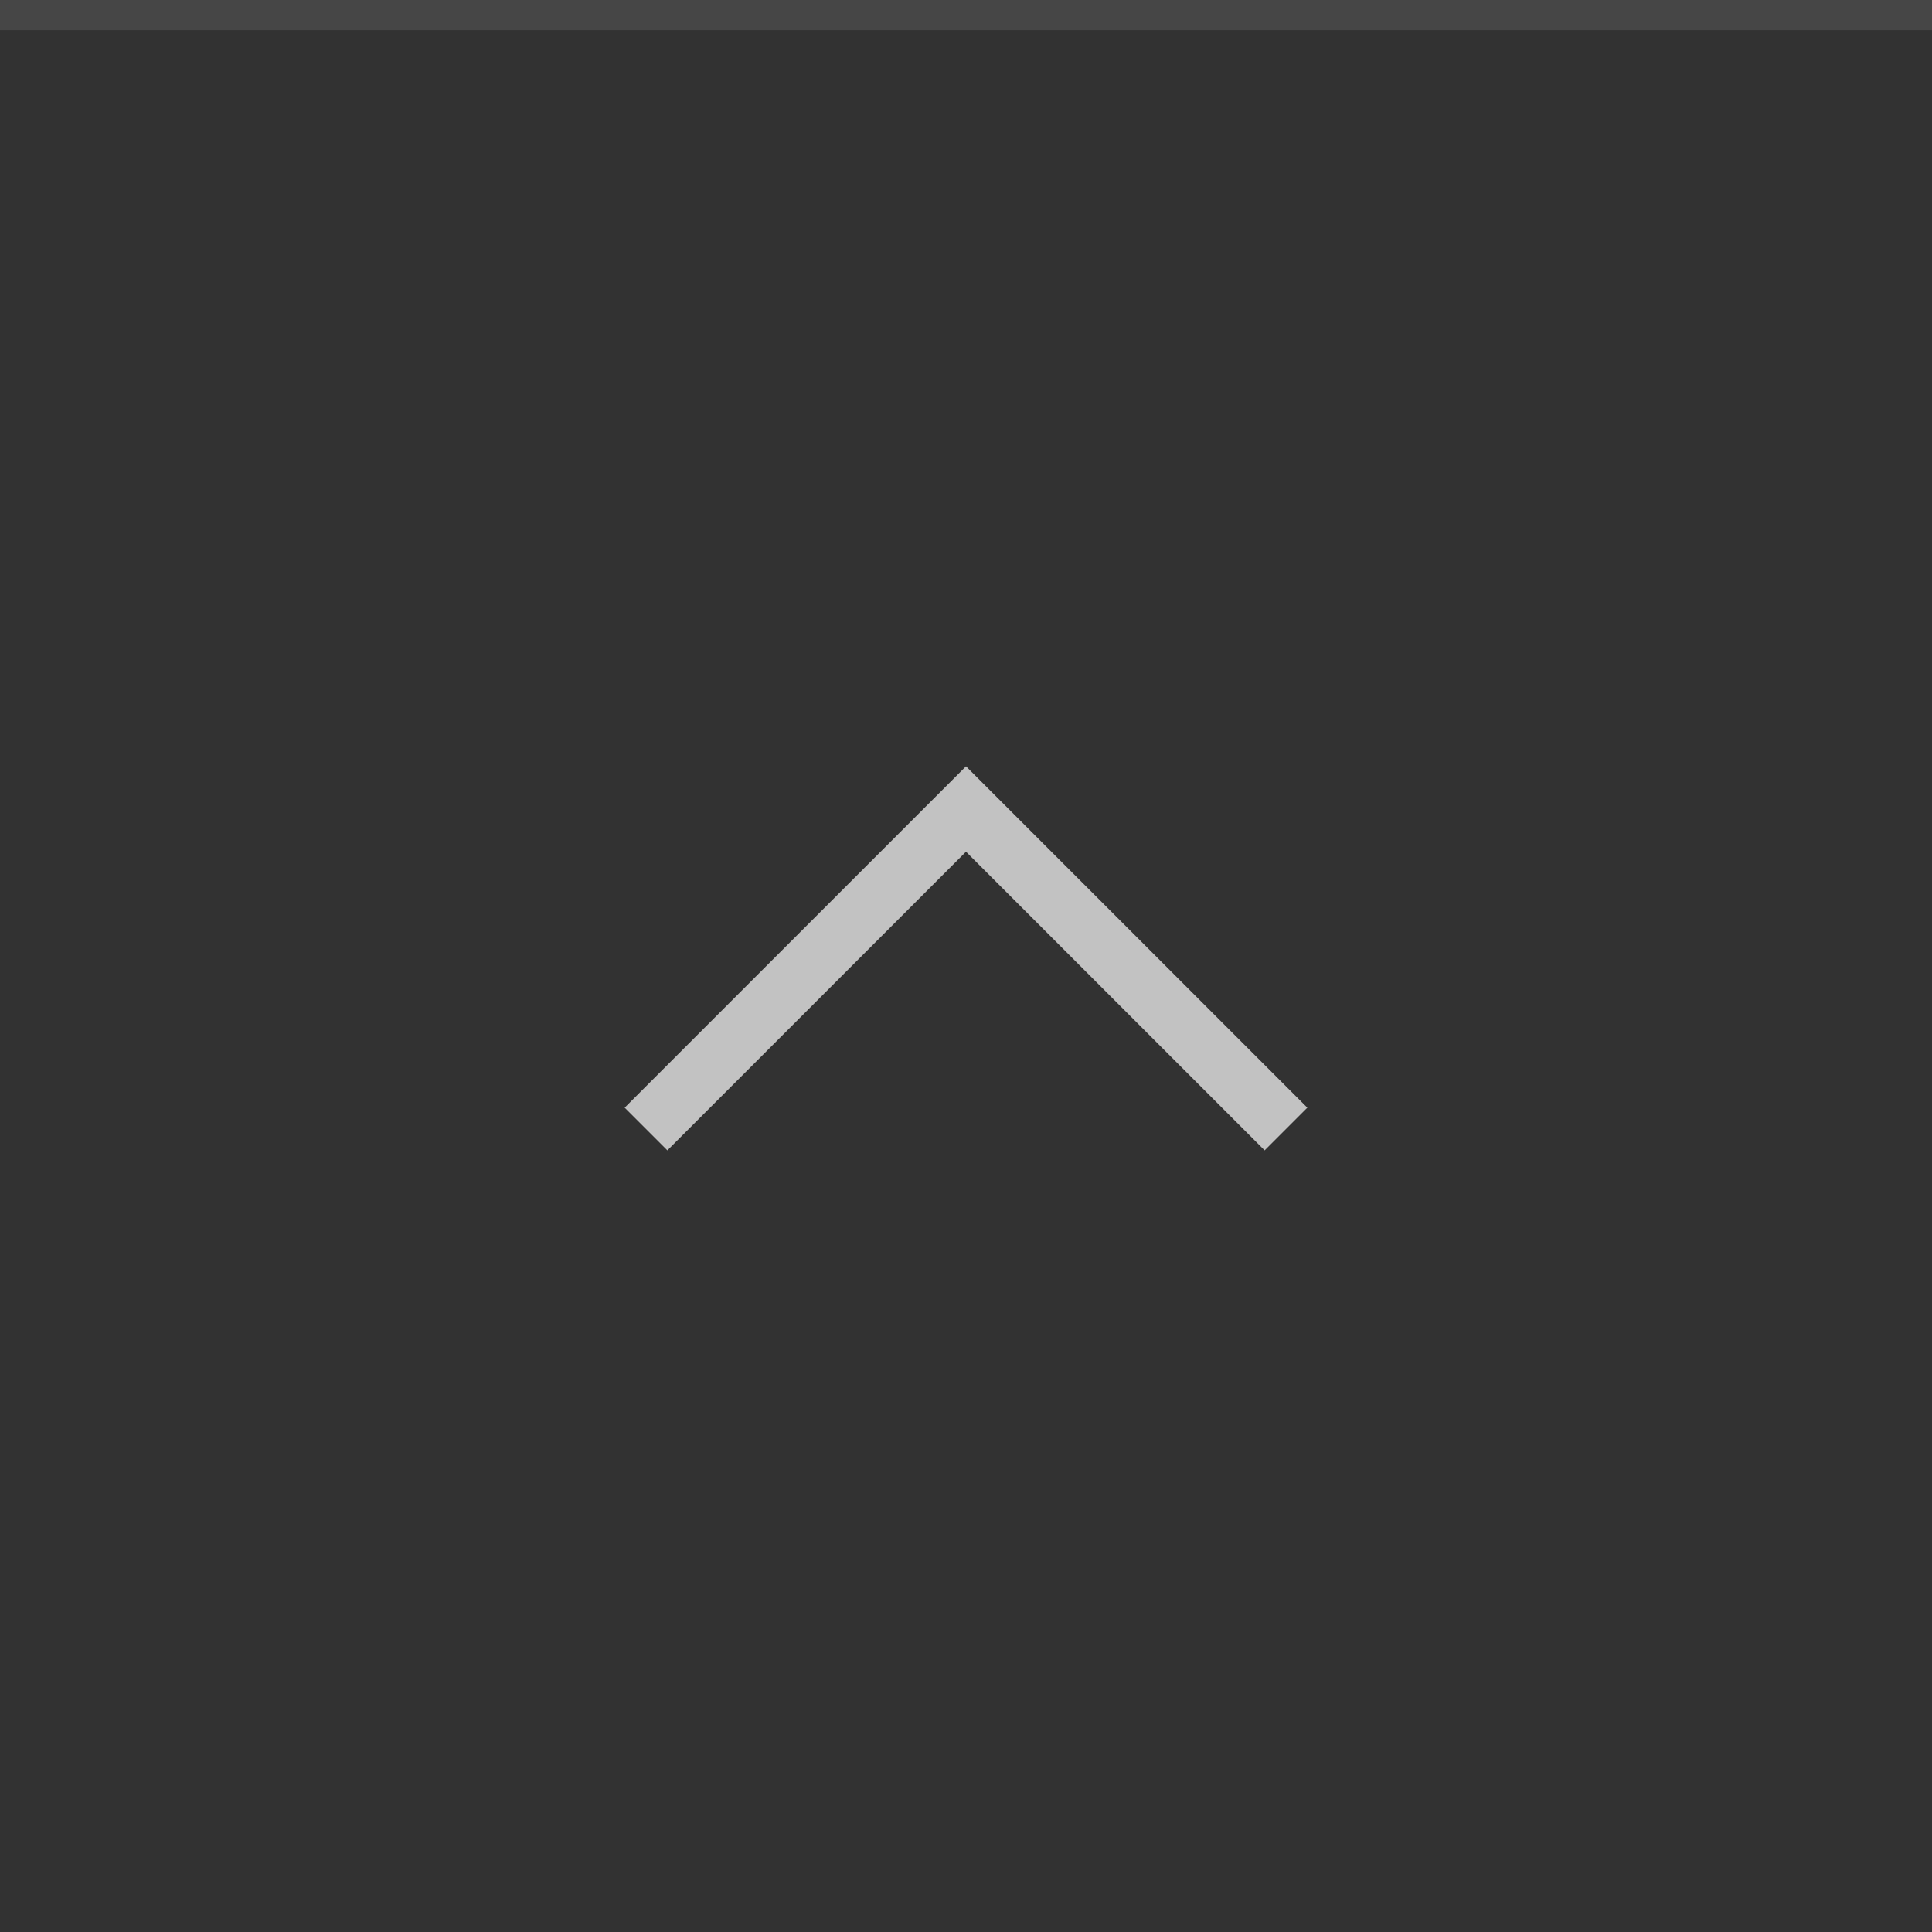
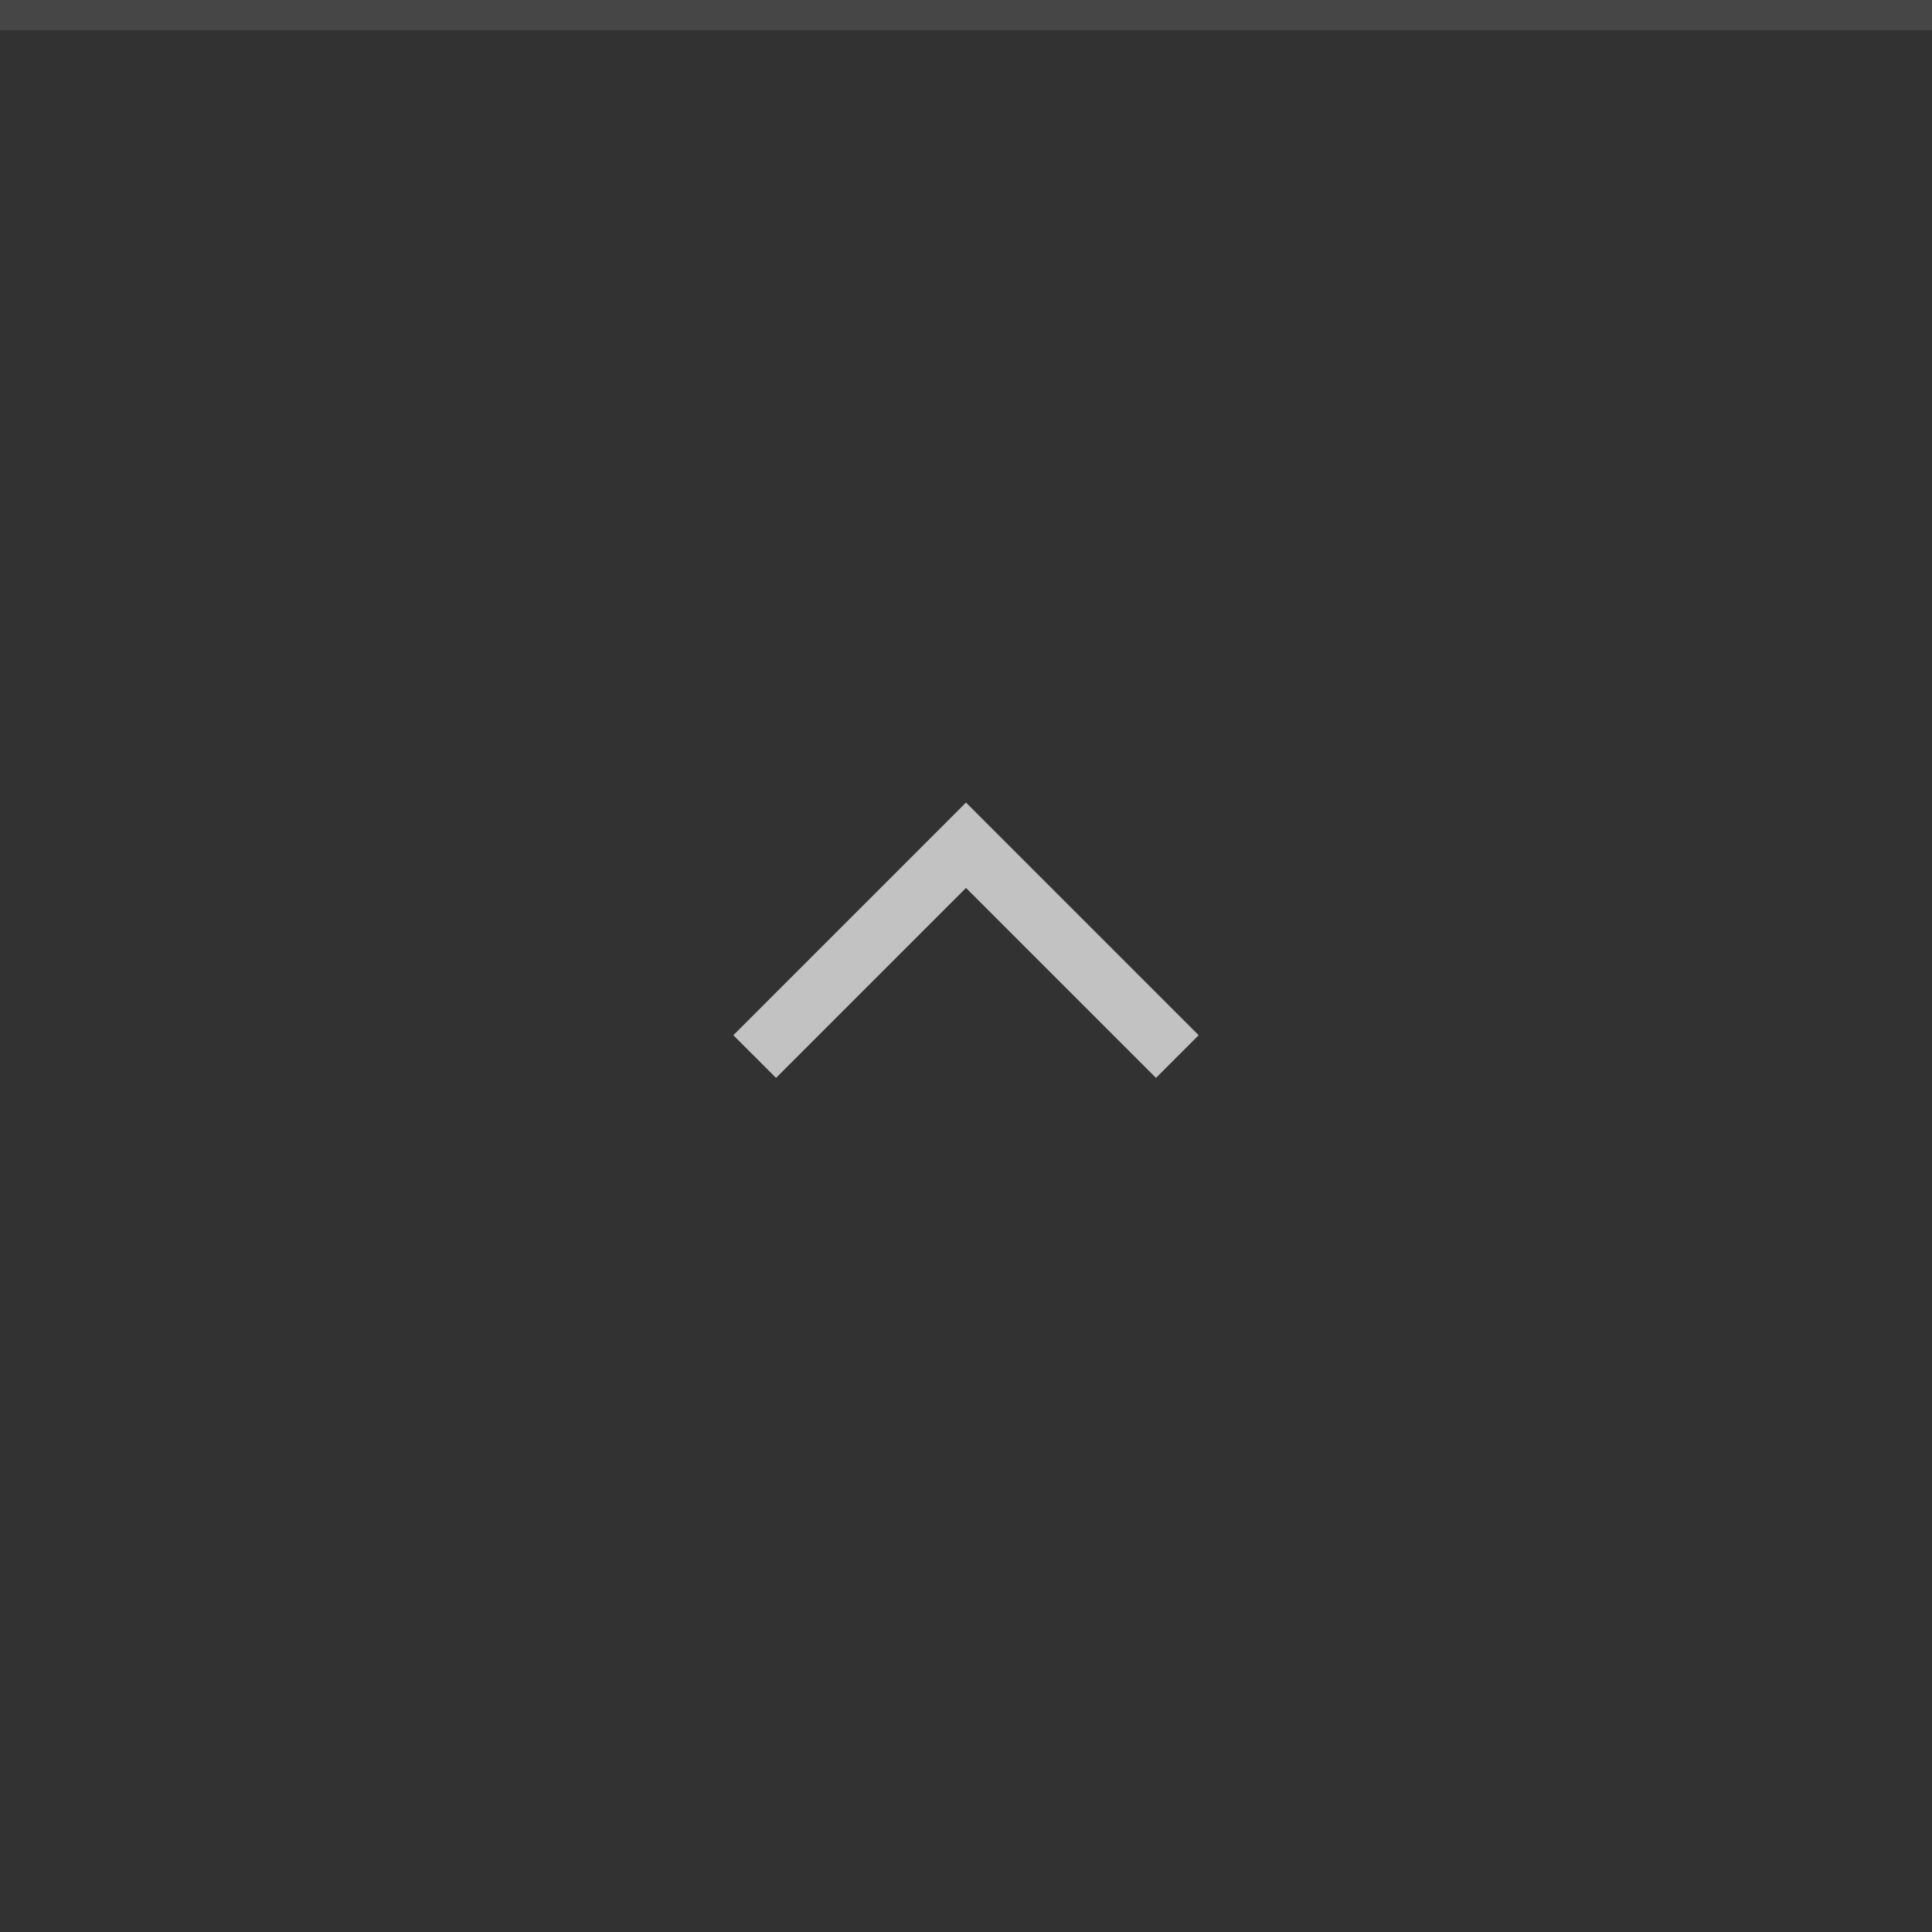
<svg xmlns="http://www.w3.org/2000/svg" width="64" height="64" viewBox="0 0 64 64">
  <rect width="64" height="64" fill="#323232" />
  <rect width="64" height="1" fill="#FFFFFF" fill-opacity="0.1" />
  <g transform="scale(2)" fill="#FFFFFF" opacity="0.7">
    <circle cx="16" cy="16" r="12" opacity="0" />
-     <path d="M10.7 18.7 16 13.4l5.3 5.3" fill="none" stroke="#FFFFFF" stroke-width="1" />
+     <path d="M12.5 17.5 16 14l3.5 3.5" fill="none" stroke="#FFFFFF" stroke-width="1" />
  </g>
</svg>
